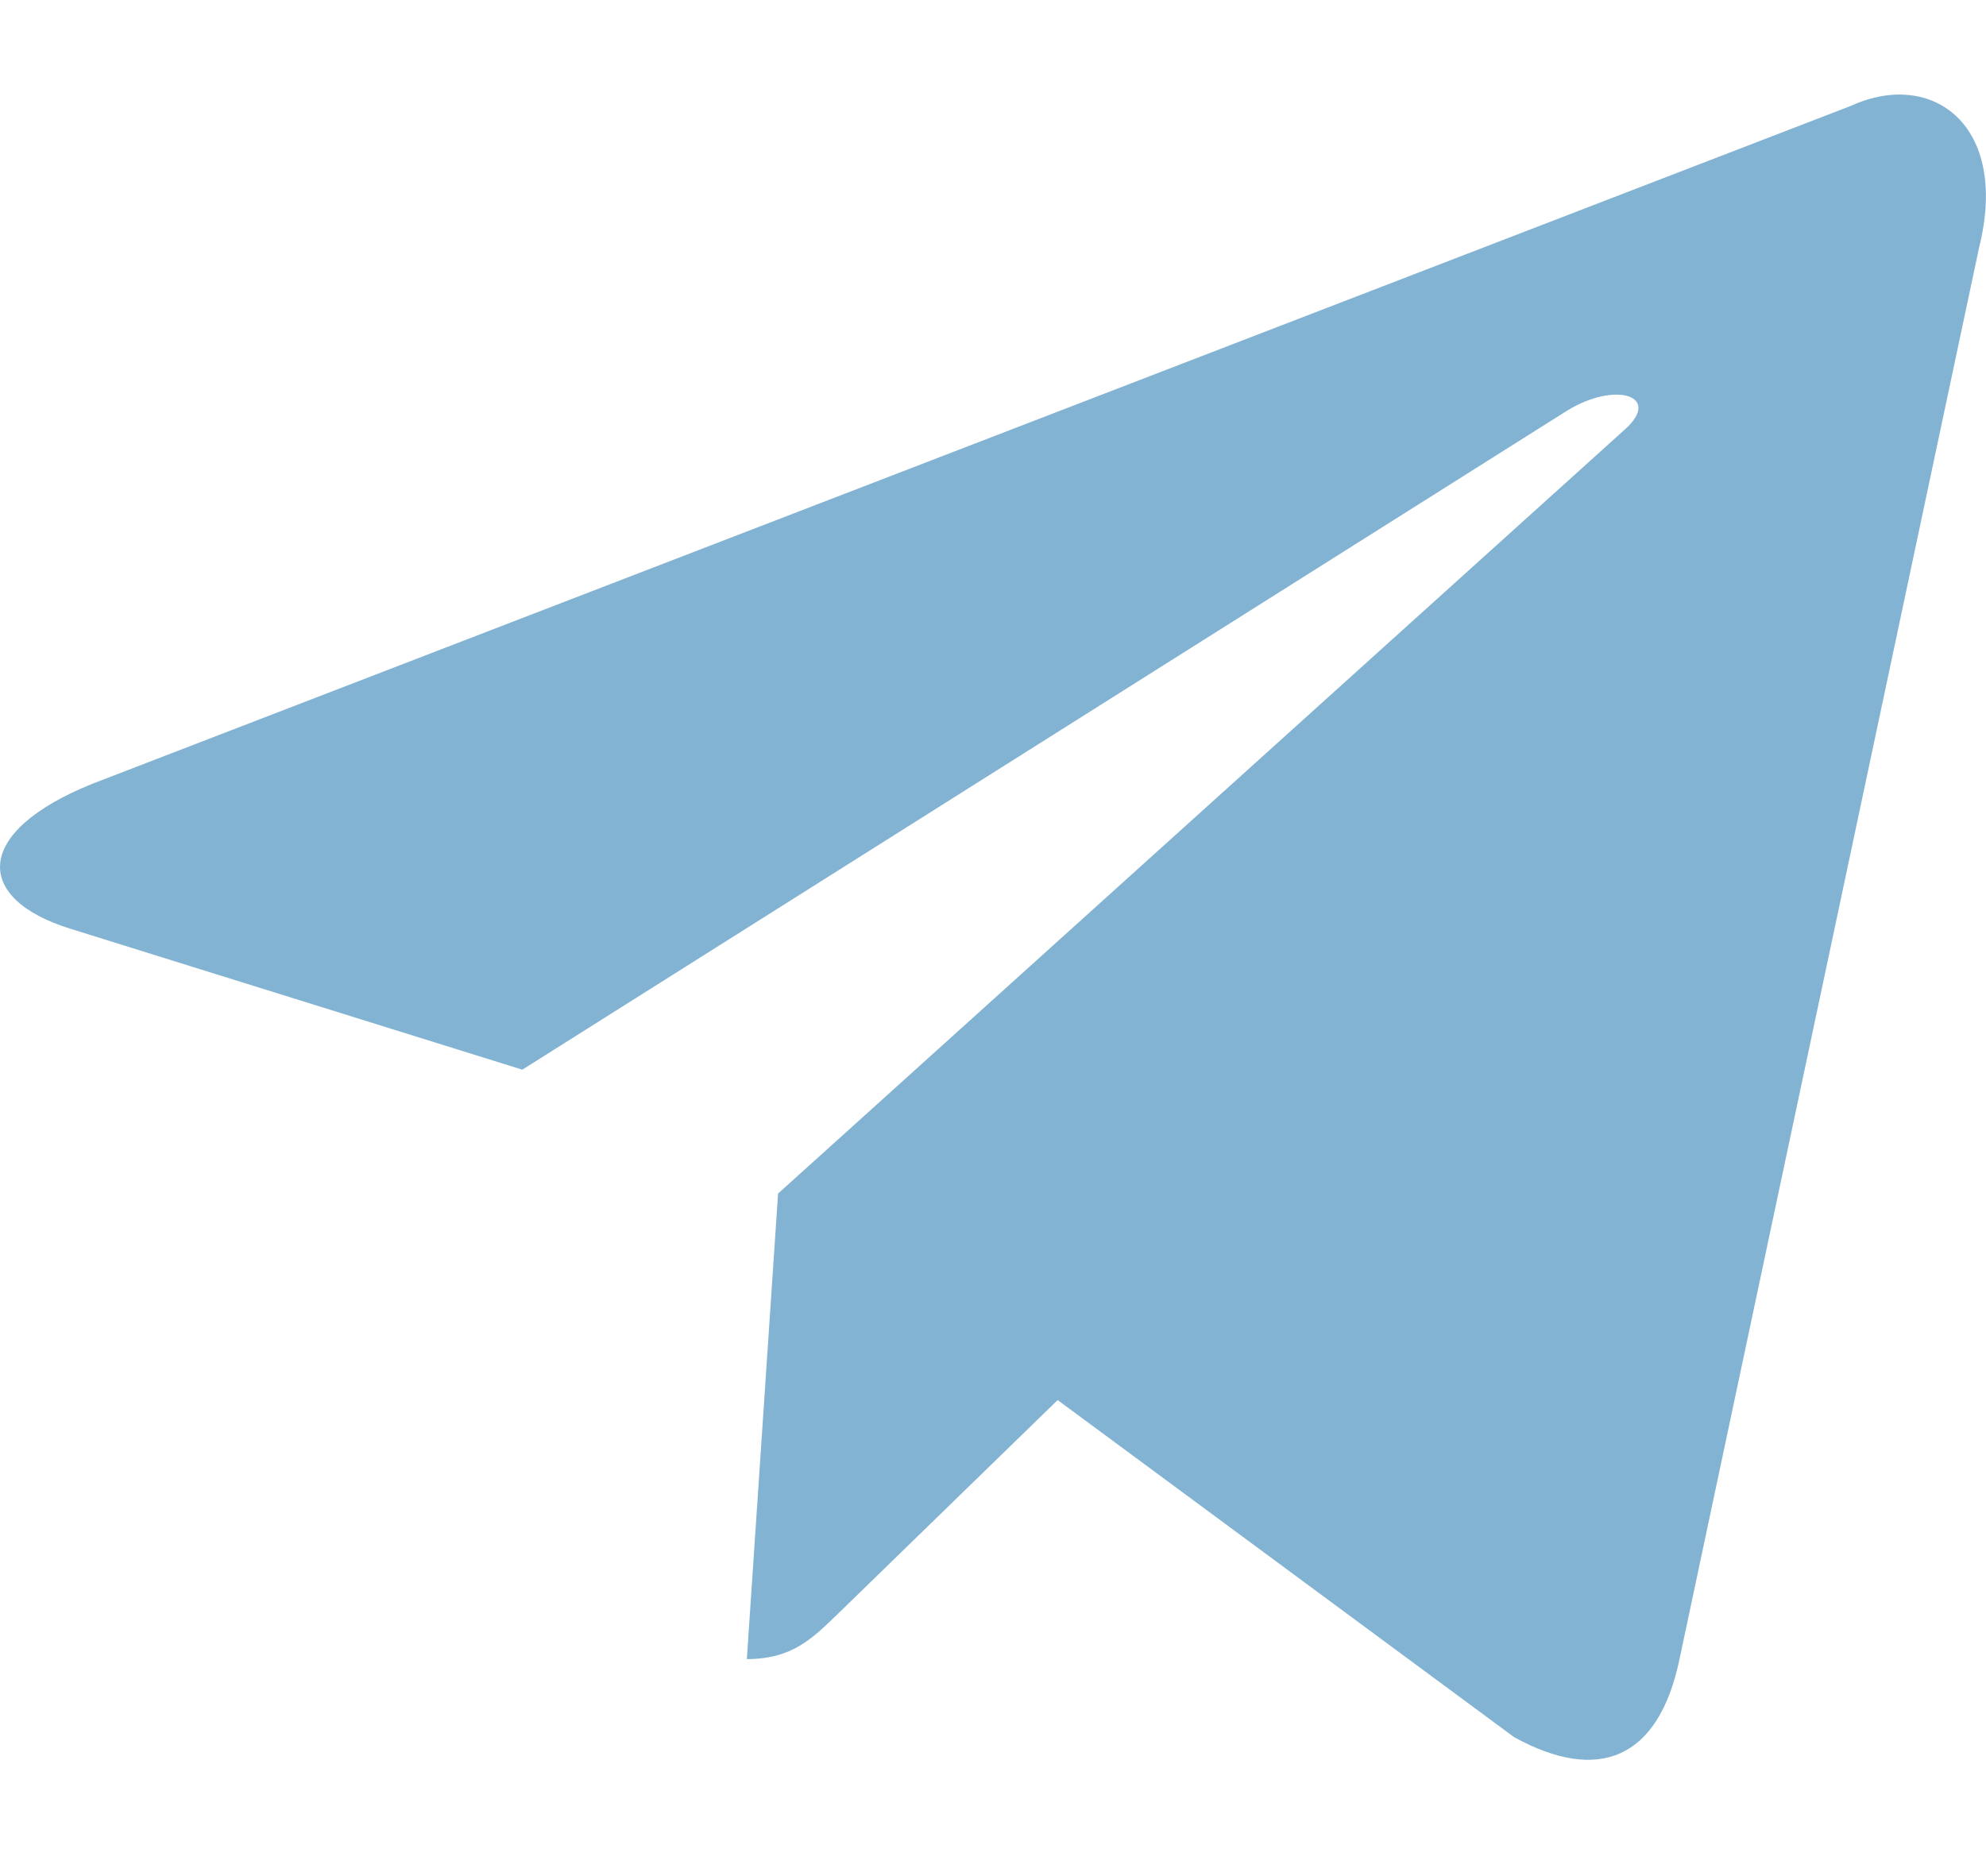
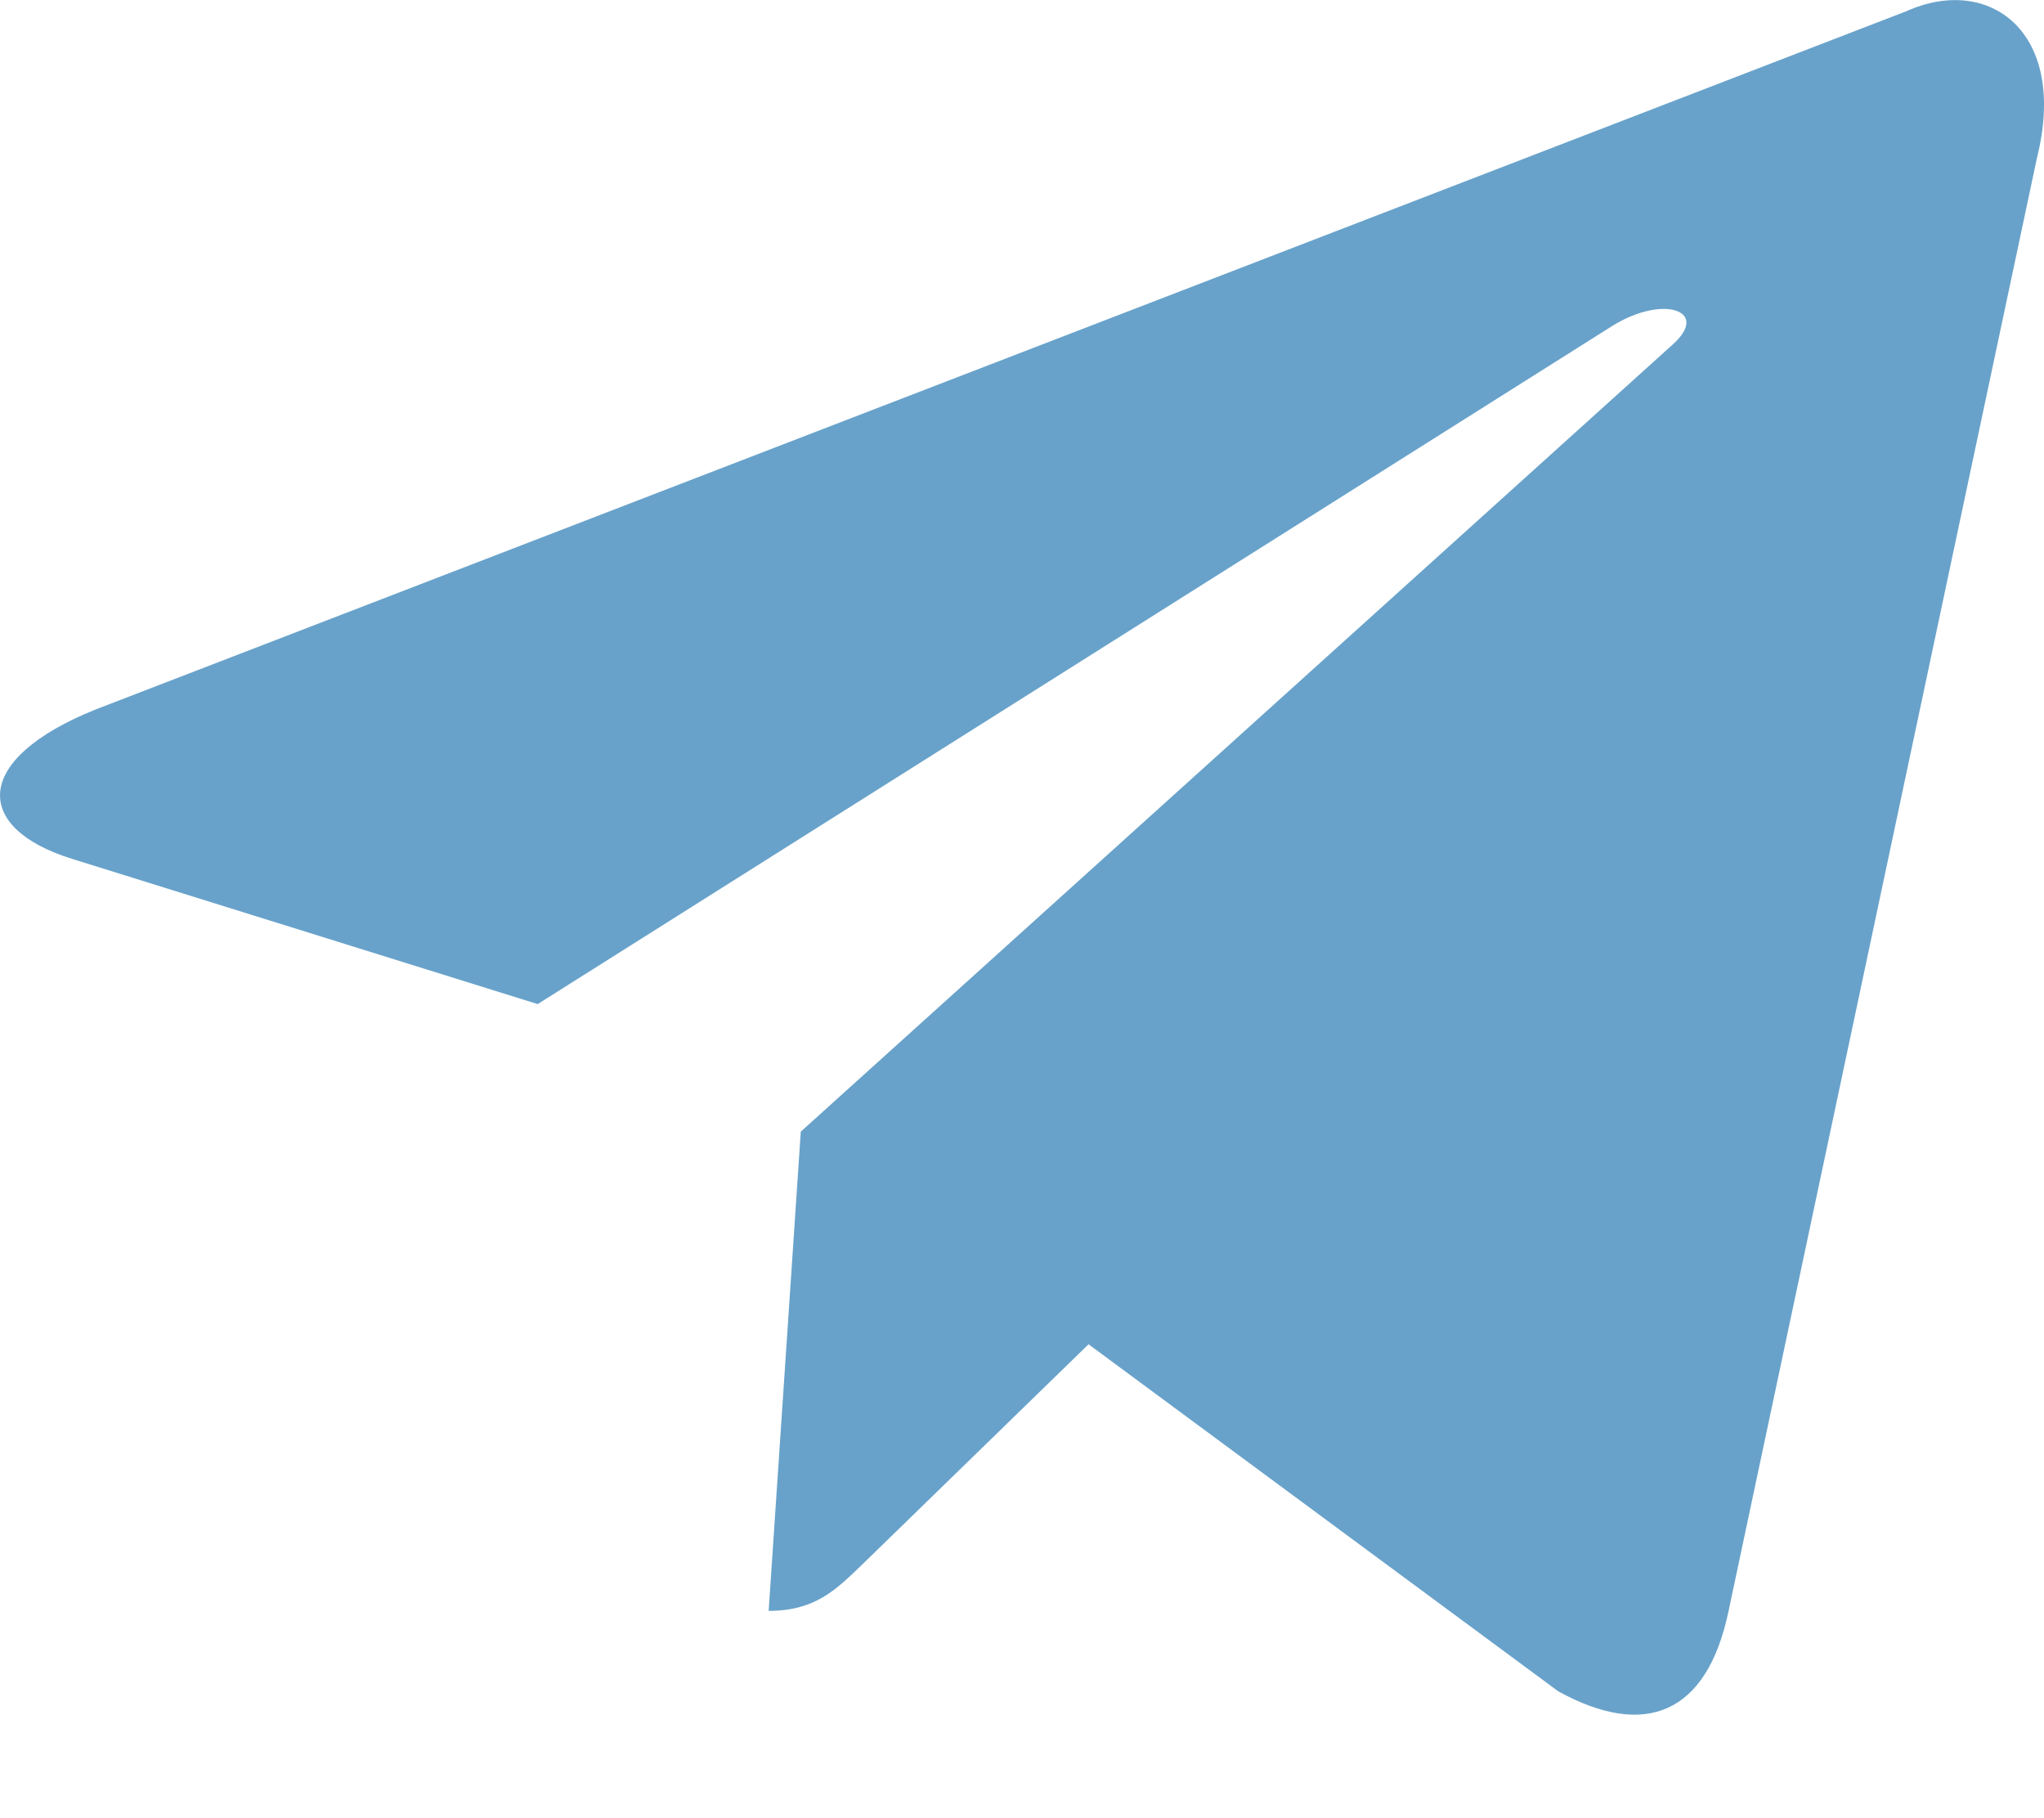
- <svg xmlns="http://www.w3.org/2000/svg" width="18" height="17" fill="none">
-   <path d="M16.785.956.84 7.104C-.248 7.541-.24 8.148.64 8.42l4.094 1.277 9.472-5.976c.448-.272.857-.126.52.173l-7.673 6.925H7.05l.002.001-.283 4.22c.414 0 .597-.19.829-.414l1.988-1.934 4.136 3.055c.762.42 1.31.205 1.5-.706l2.715-12.795c.278-1.114-.425-1.618-1.153-1.29Z" fill="#83B3D3" />
+ <svg xmlns="http://www.w3.org/2000/svg" width="18" height="16" fill="none">
+   <path d="M16.785.1.84 6.247C-.248 6.685-.24 7.292.64 7.563L4.735 8.84l9.472-5.976c.448-.273.857-.126.52.172L7.053 9.962H7.05h.002l-.283 4.22c.414 0 .597-.19.829-.413l1.988-1.934 4.136 3.055c.762.42 1.31.204 1.5-.706L17.938 1.39c.278-1.114-.425-1.619-1.153-1.29Z" fill="#68A2CA" />
</svg>
